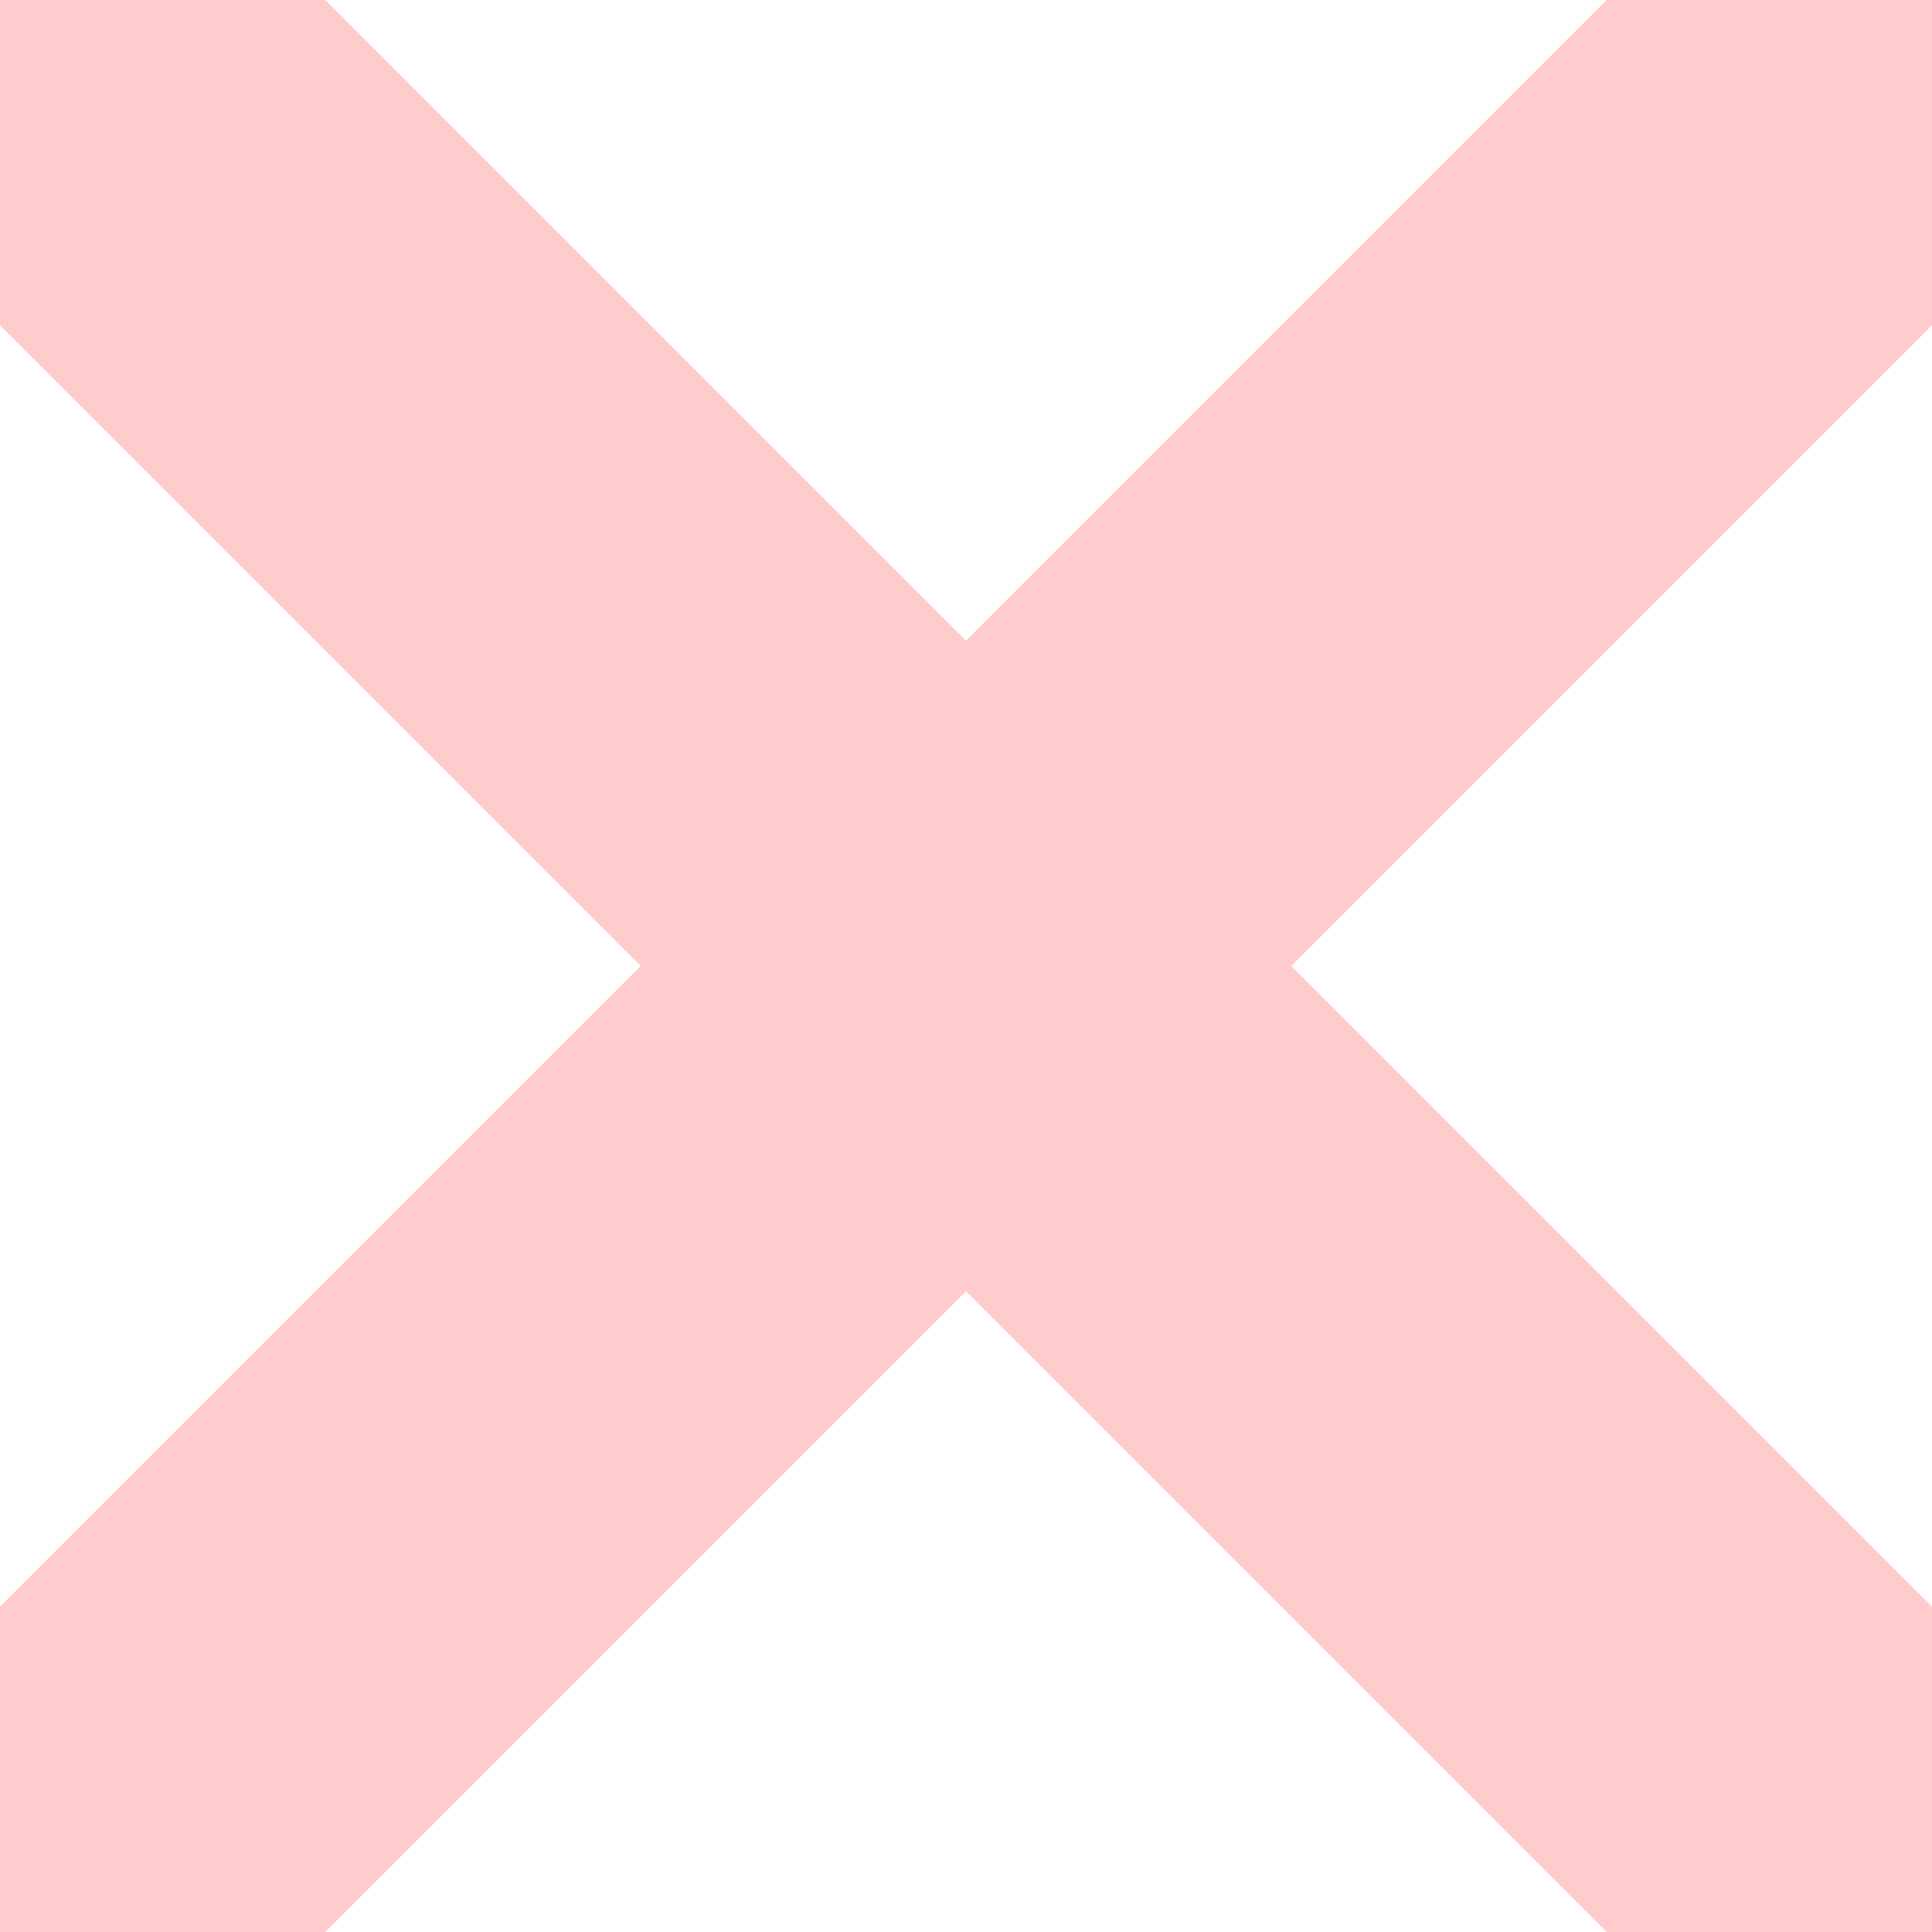
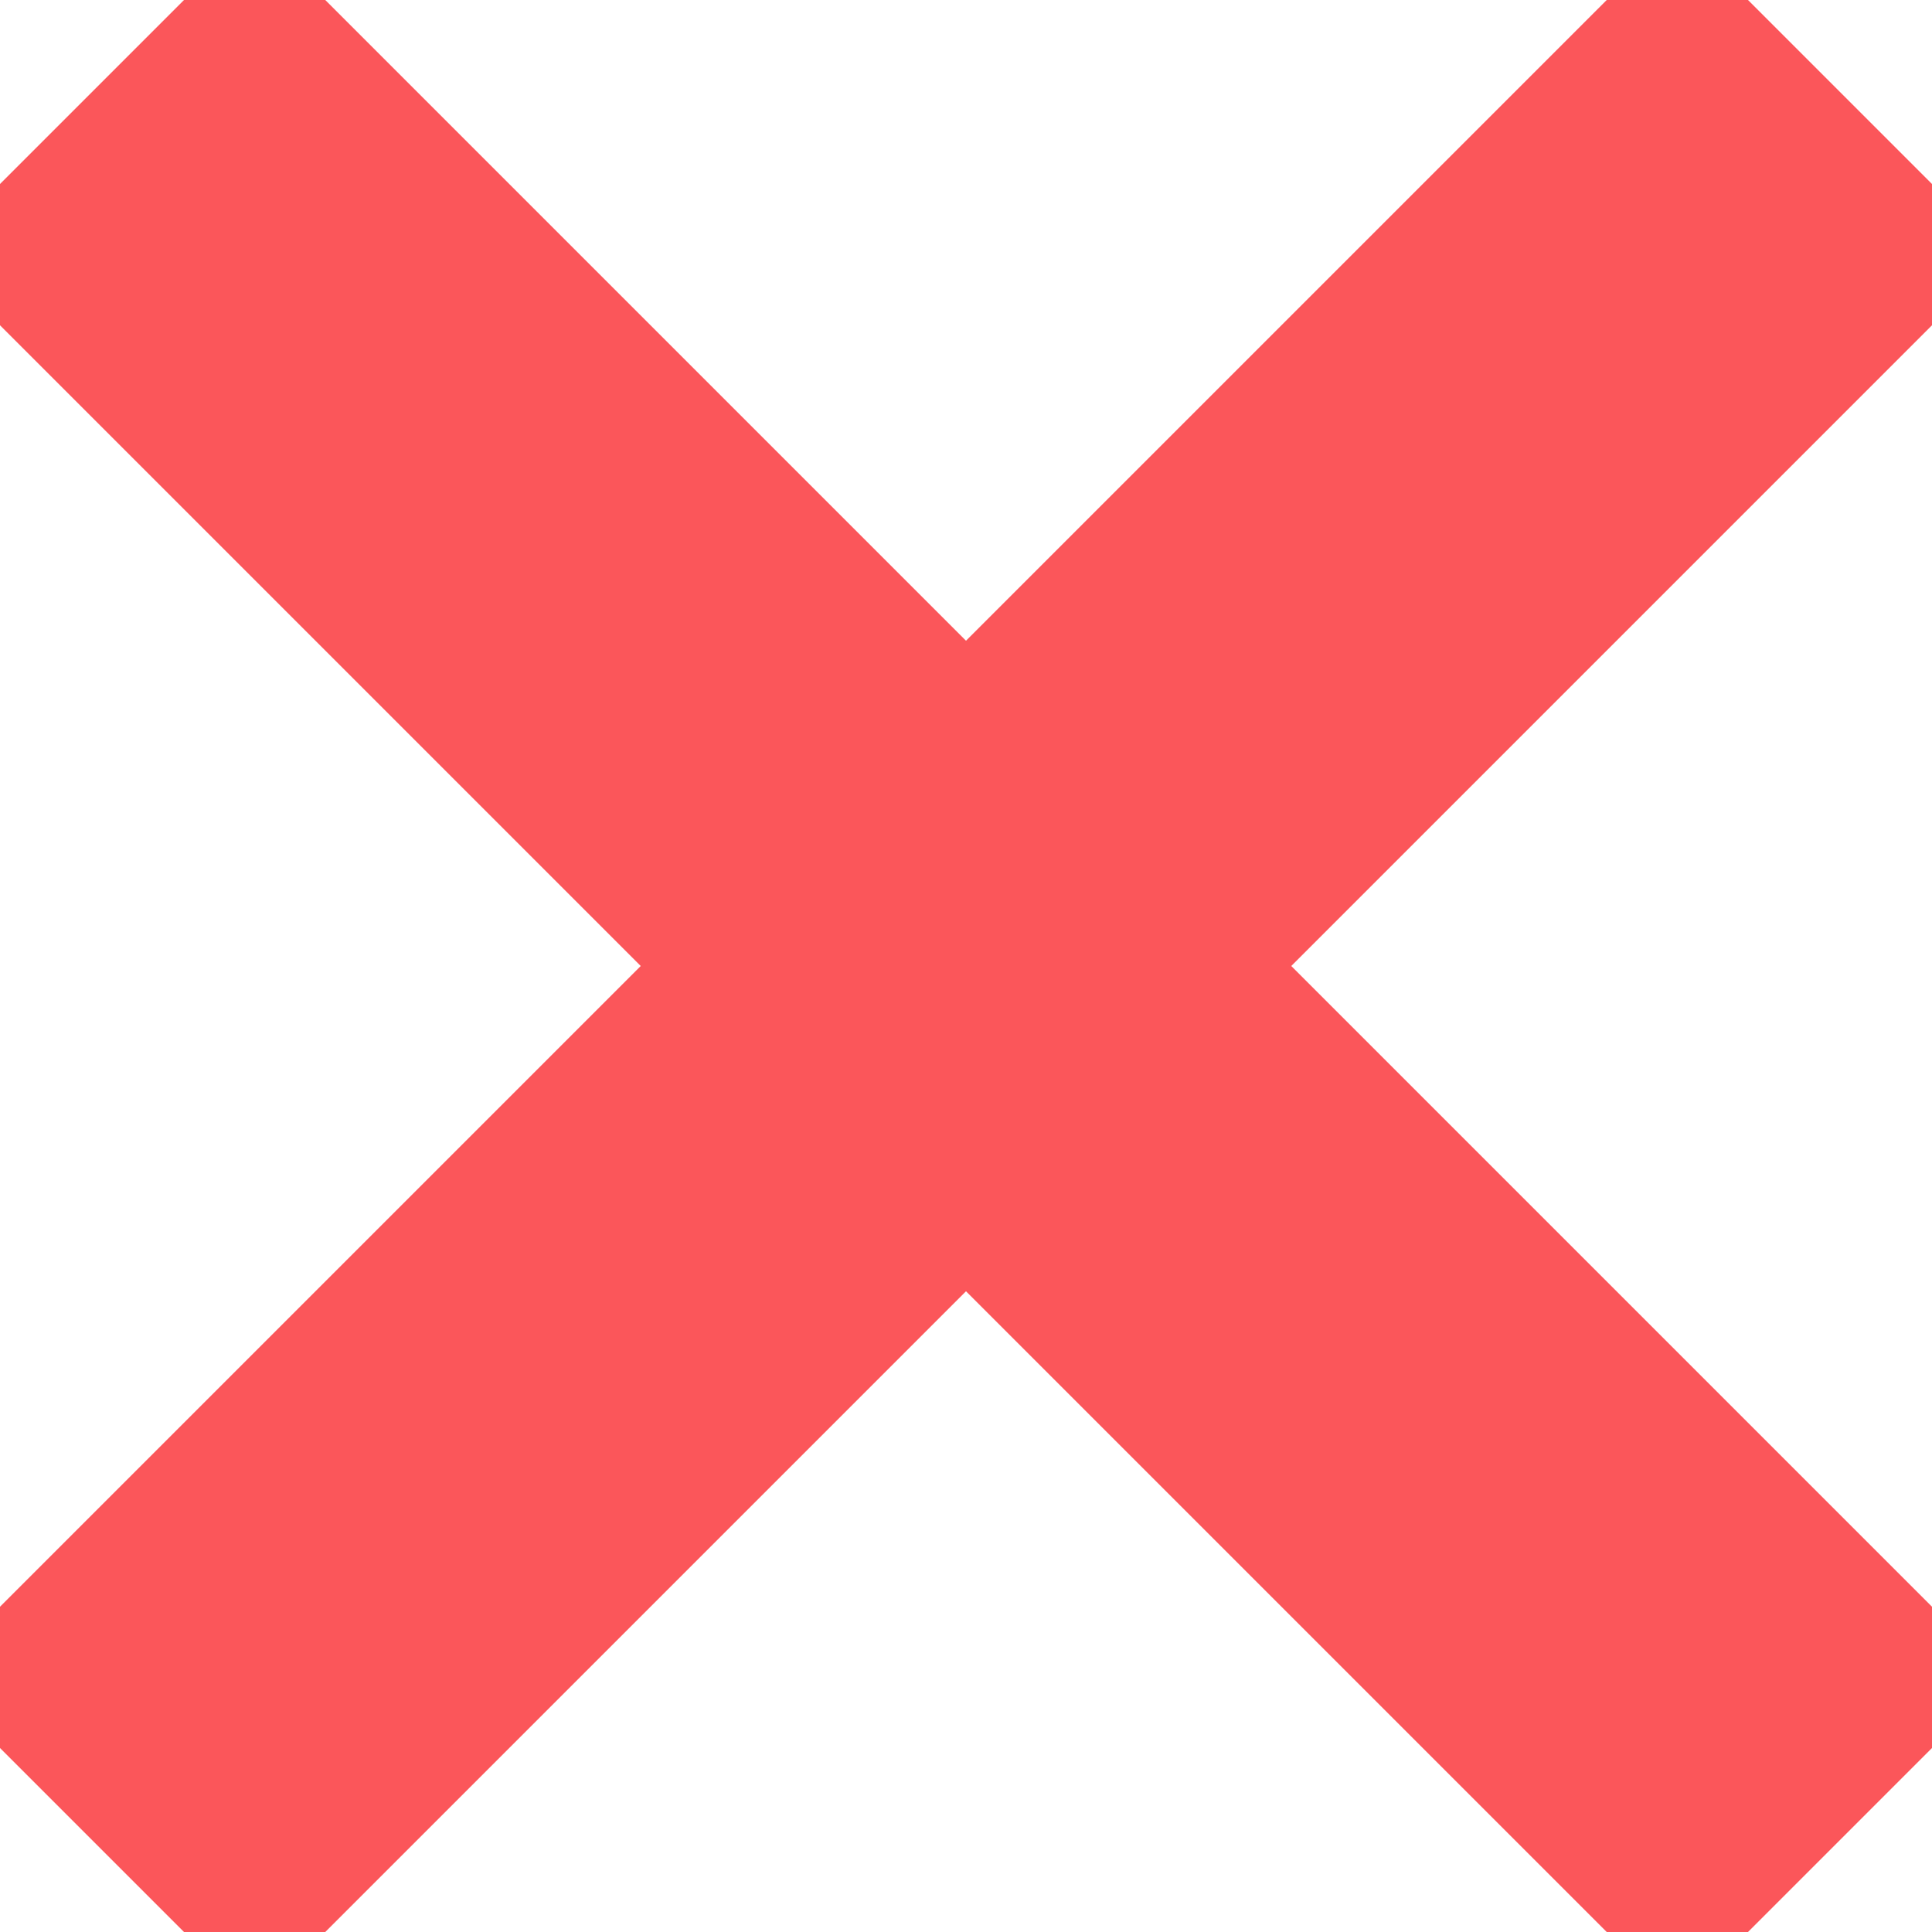
<svg xmlns="http://www.w3.org/2000/svg" version="1.1" id="Layer_2" x="0px" y="0px" width="21px" height="21px" viewBox="0 0 21 21" enable-background="new 0 0 21 21" xml:space="preserve">
-   <line x1="0" x2="21" y1="0" y2="21" stroke="#fecccd" stroke-width="5" />
-   <line x1="0" x2="21" y1="21" y2="0" stroke="#fecccd" stroke-width="5" />
+   <line x1="1" x2="20" y1="1" y2="20" stroke="#fb565a" stroke-width="5" />
+   <line x1="1" x2="20" y1="20" y2="1" stroke="#fb565a" stroke-width="5" />
</svg>
